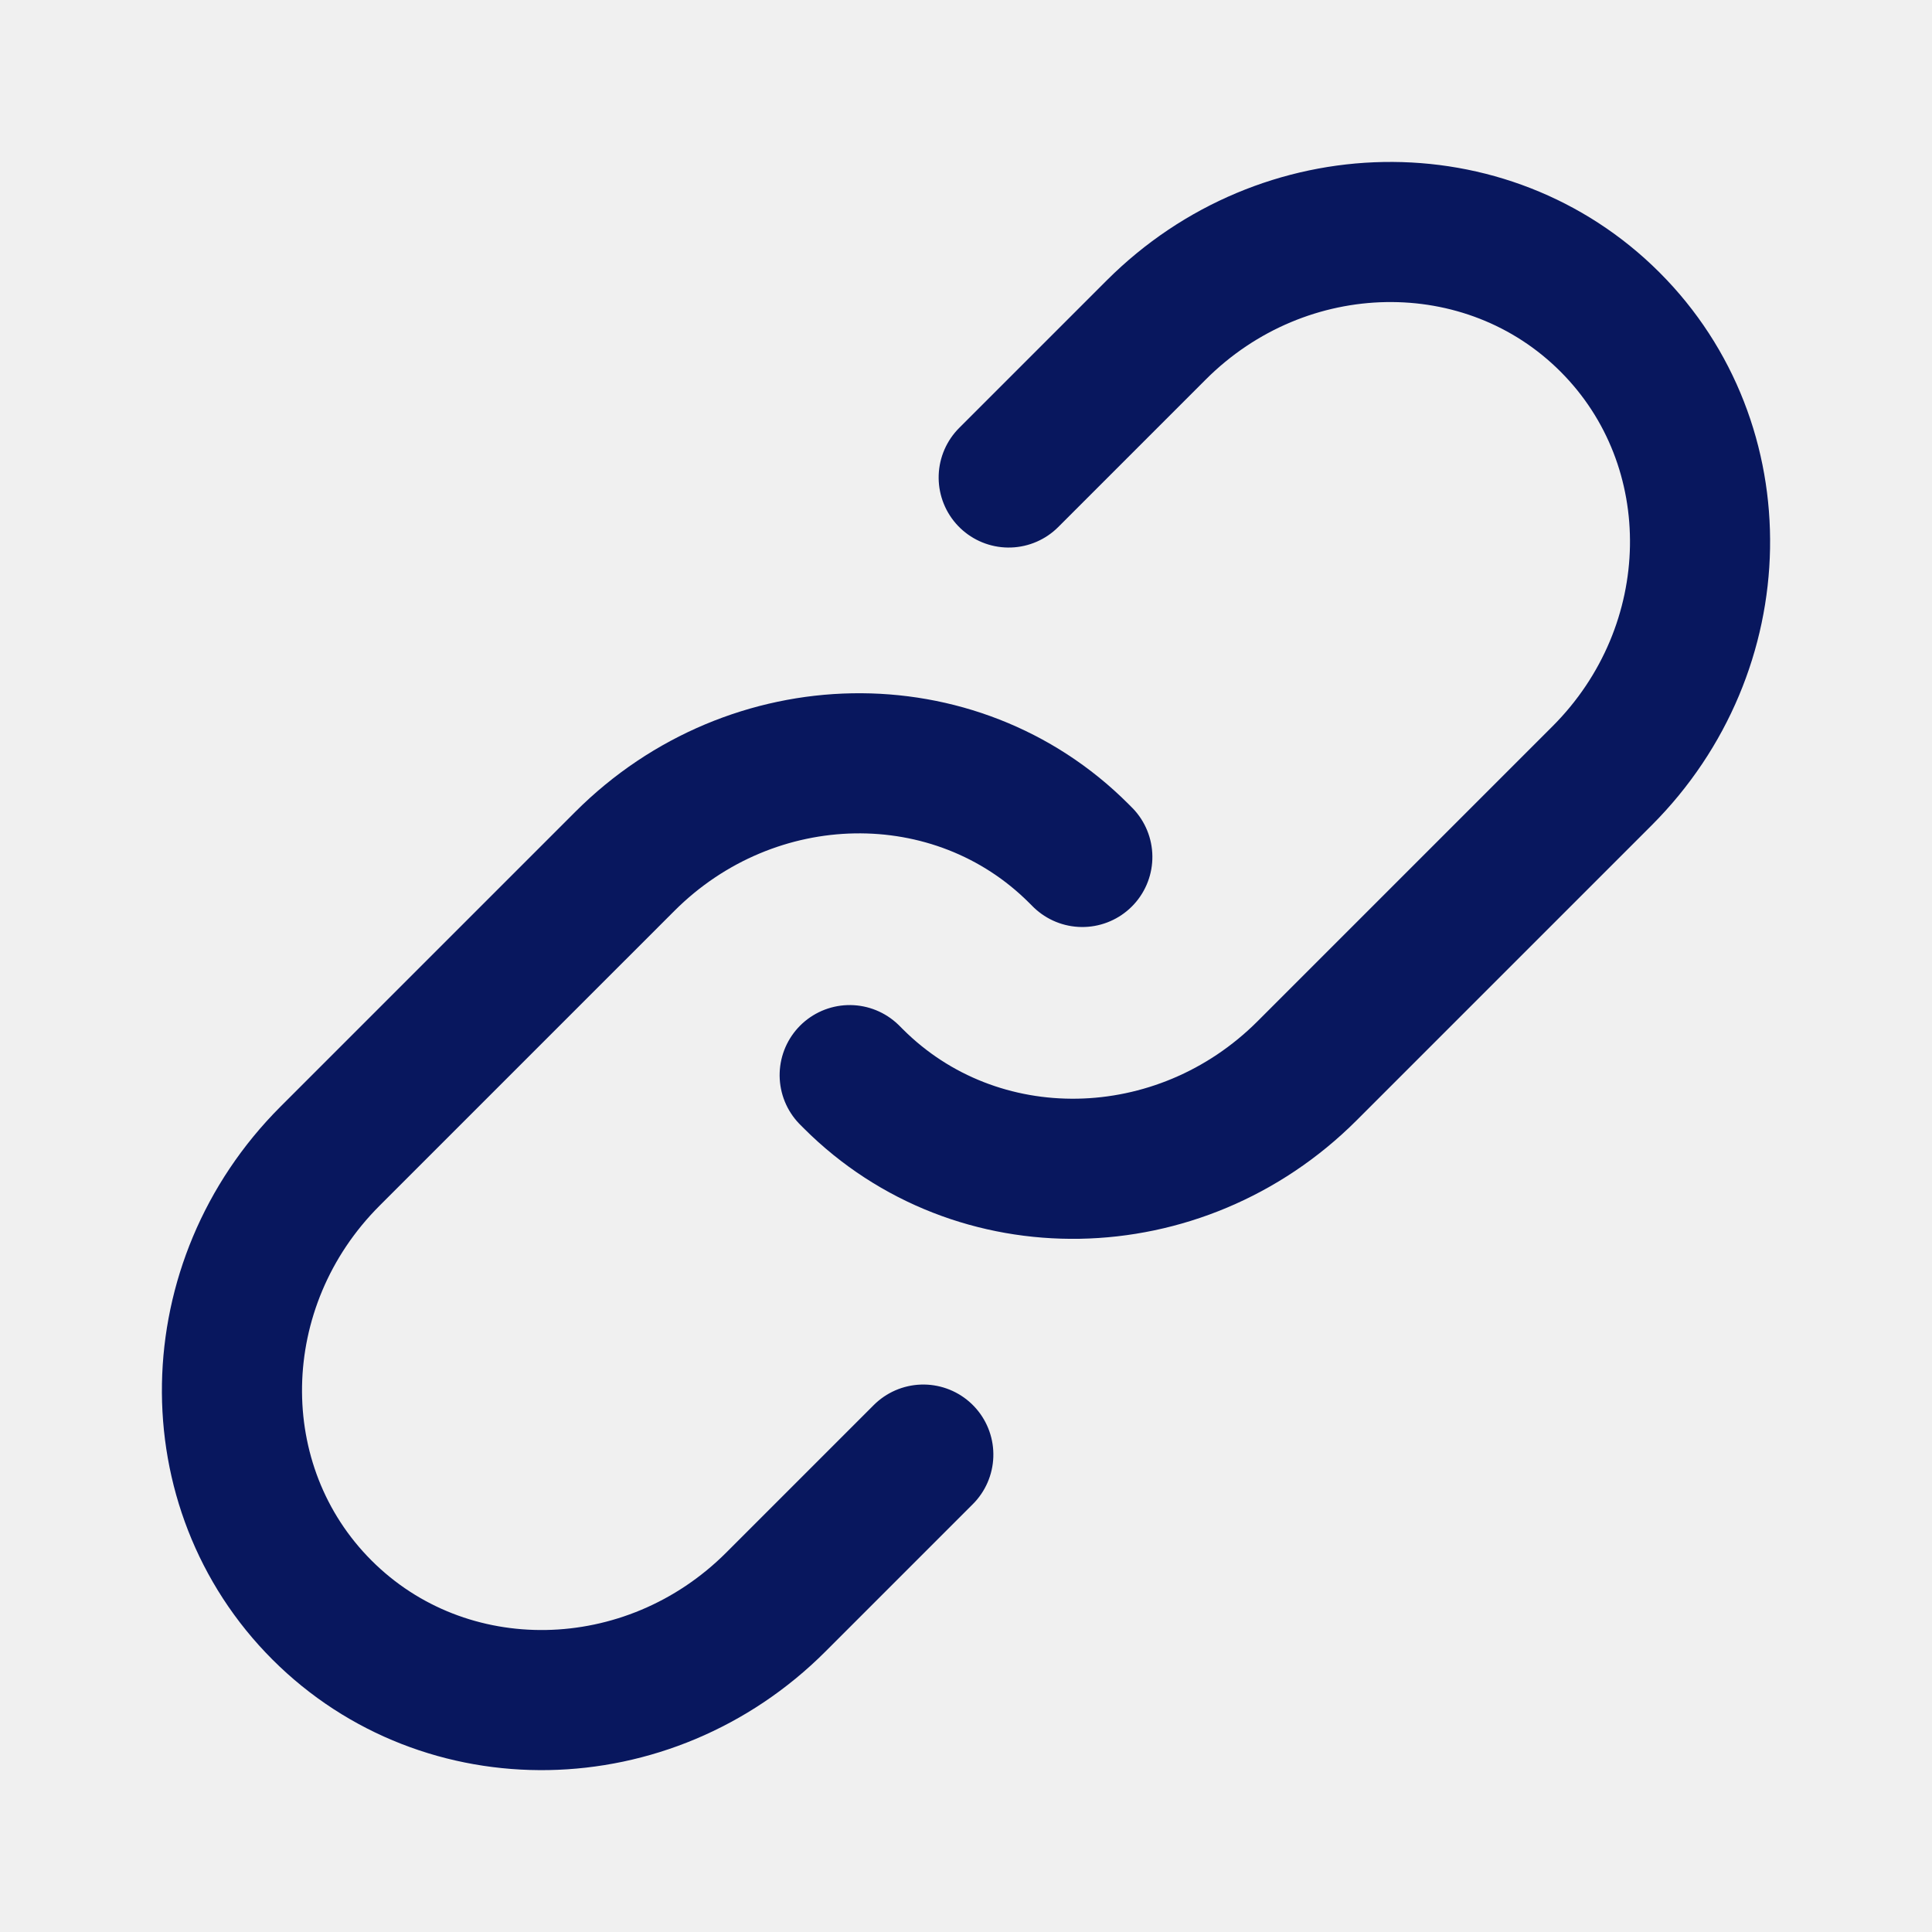
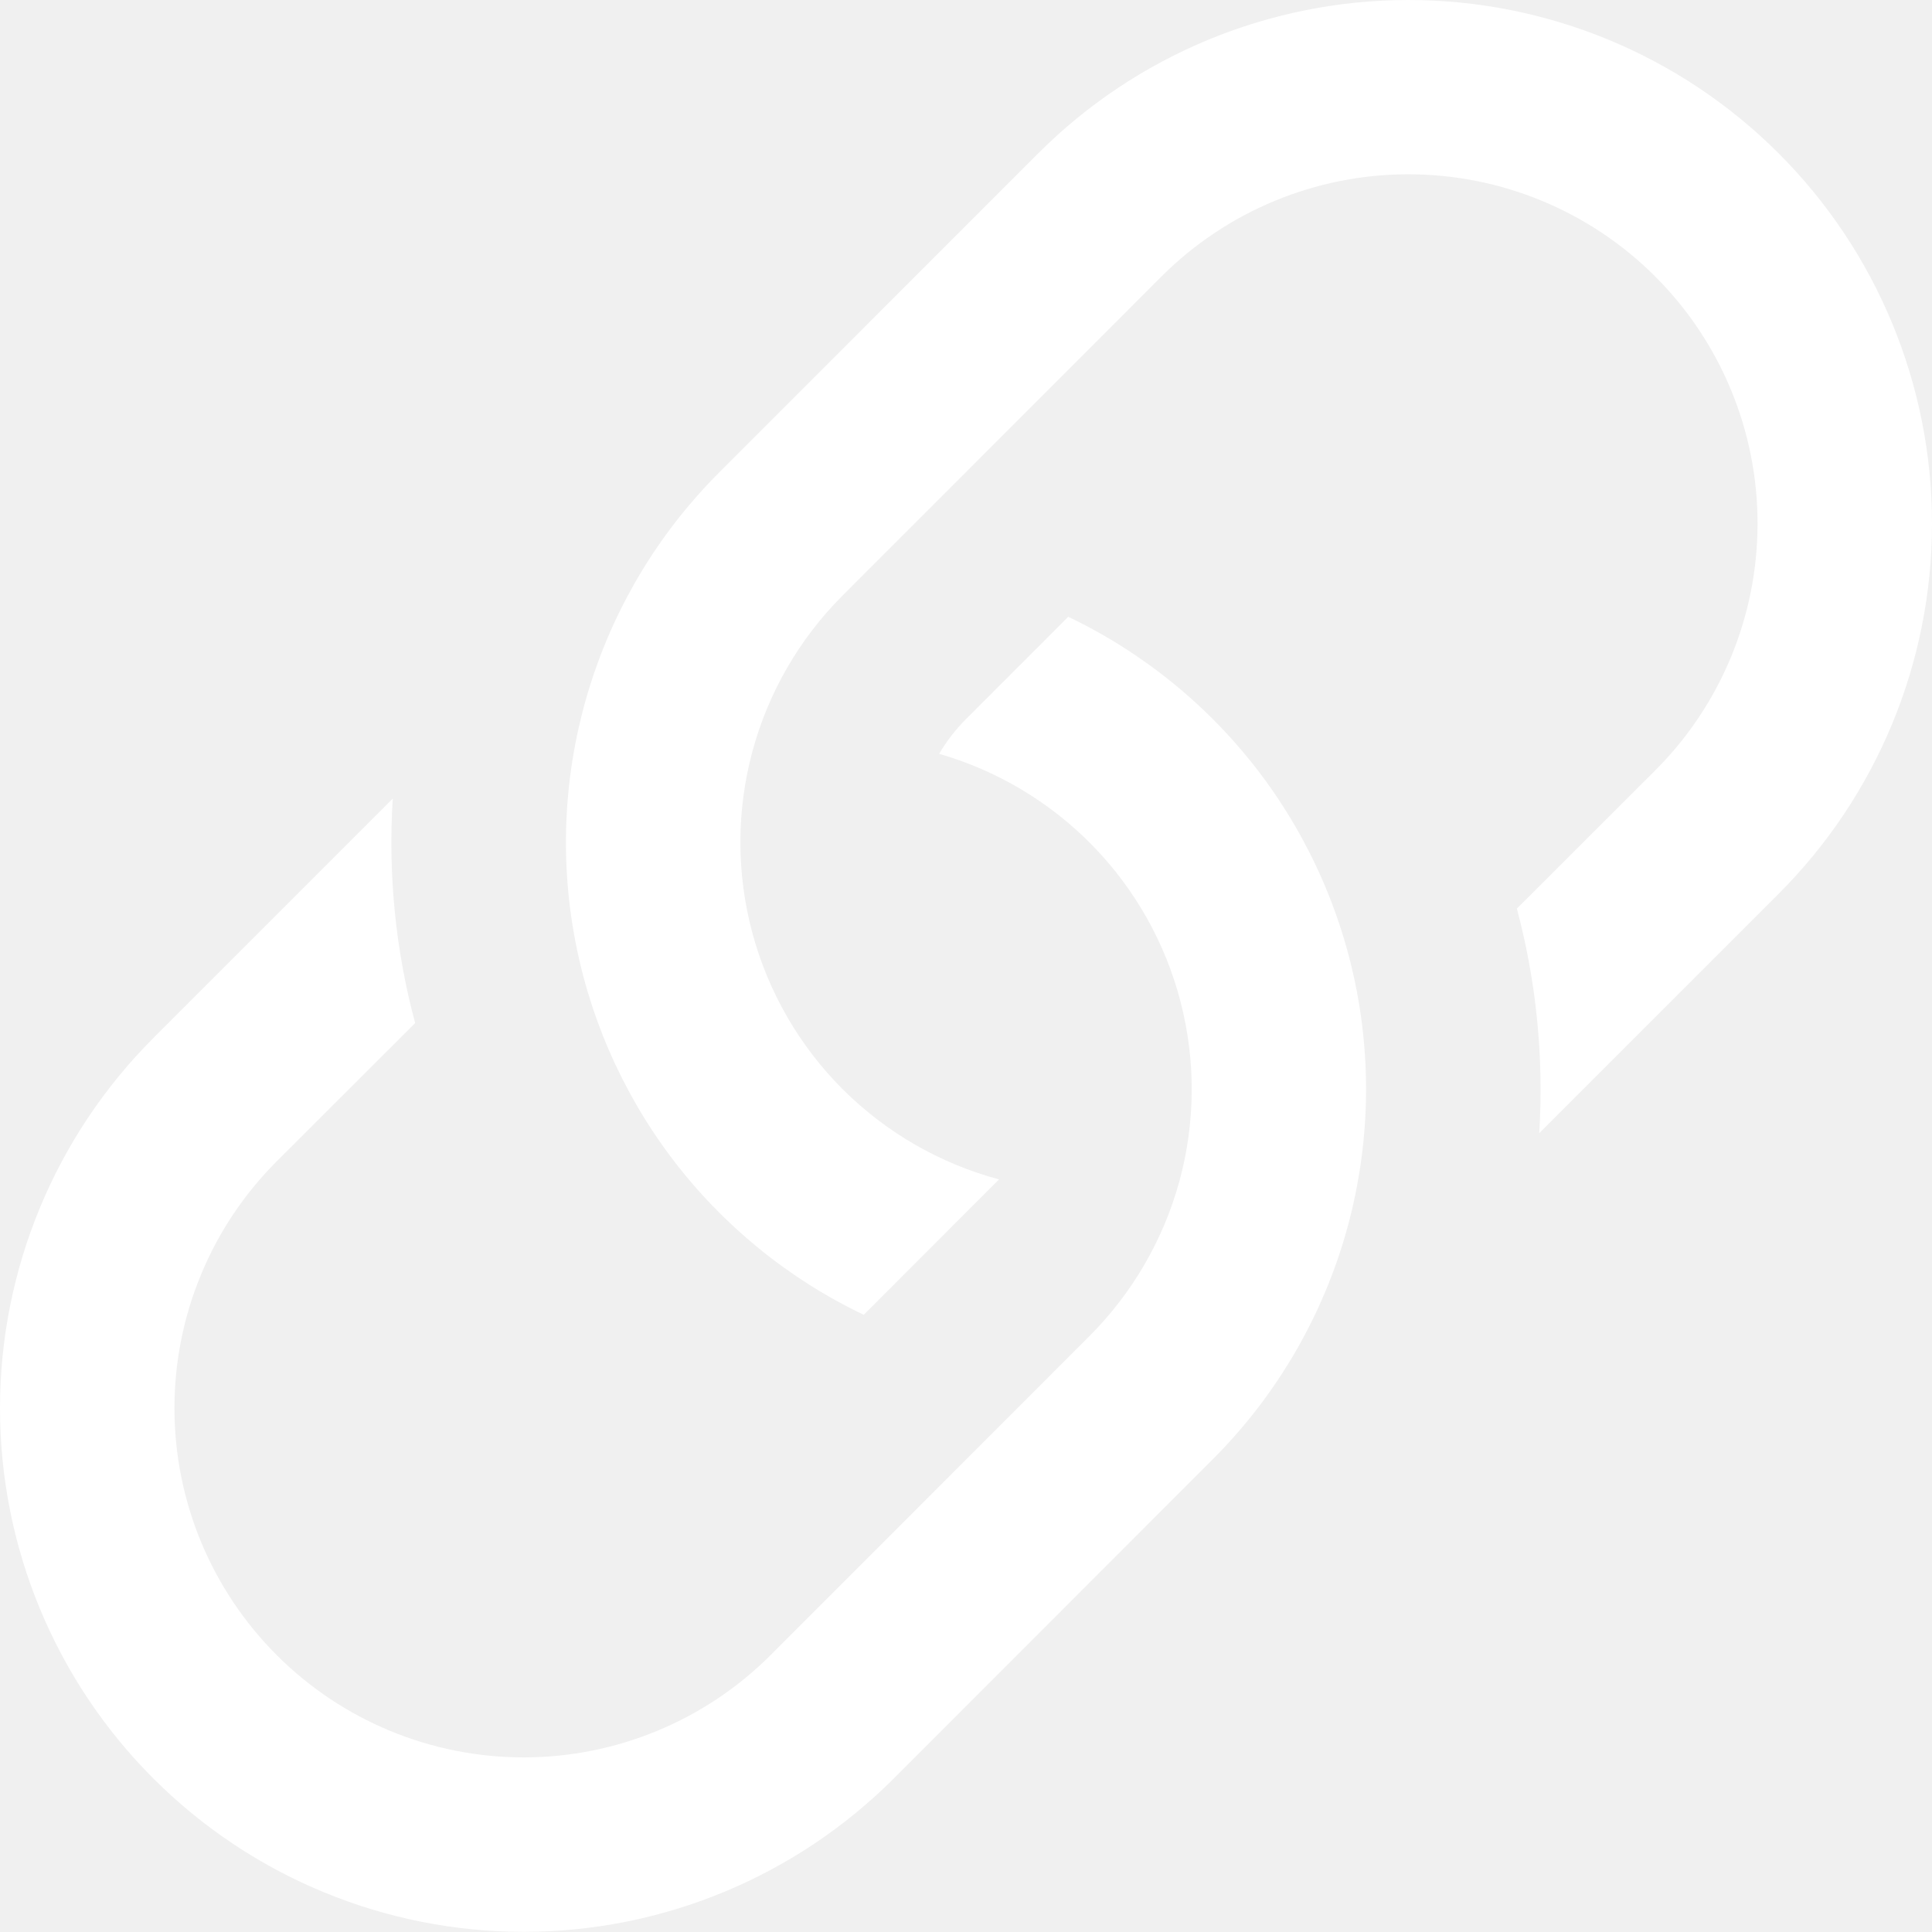
- <svg xmlns="http://www.w3.org/2000/svg" width="27.577px" height="27.577px" viewBox="0 0 27.577 27.577" version="1.1">
-   <g id="Web" stroke="none" stroke-width="1" fill="none" fill-rule="evenodd" stroke-linecap="round">
-     <g id="DT---Home-" transform="translate(-768.7114, -3045.211)" stroke="#08175E" stroke-width="2">
-       <g id="Group-15" transform="translate(355, 2624)">
-         <g id="Group-12-Copy" transform="translate(354, 414)">
-           <g id="Group-11" transform="translate(52, 0)">
-             <g id="Group-5" transform="translate(21.5, 21) rotate(-315) translate(-21.5, -21) translate(17, 8)">
-               <path d="M0,7.638 L0,4.661 C0,2.087 2.015,-1.64082033e-13 4.5,-1.64082033e-13 L4.5,-1.64082033e-13 C6.985,-1.64082033e-13 9,2.087 9,4.661 L9,10.614 C9,13.188 6.985,15.275 4.5,15.275 L4.427,15.275" id="Stroke-1" />
-               <path d="M9,18.362 L9,21.339 C9,23.913 6.985,26 4.5,26 L4.5,26 C2.015,26 -1.98262236e-13,23.913 -1.98262236e-13,21.339 L-1.98262236e-13,15.386 C-1.98262236e-13,12.812 2.015,10.725 4.5,10.725 L4.573,10.725" id="Stroke-3" />
-             </g>
-           </g>
-         </g>
-       </g>
-     </g>
-   </g>
+ <svg xmlns="http://www.w3.org/2000/svg" width="24" height="24" viewBox="0 0 24 24" fill="none">
+   <path d="M4.879 9.921L1.905 12.895C0.685 14.115 0 15.769 0 17.494C0 19.219 0.685 20.873 1.905 22.093C3.125 23.313 4.779 23.998 6.504 23.998C8.229 23.998 9.883 23.313 11.103 22.093L15.065 18.128C15.801 17.393 16.349 16.491 16.664 15.5C16.979 14.509 17.052 13.456 16.876 12.431C16.7 11.406 16.281 10.438 15.654 9.608C15.026 8.778 14.209 8.111 13.27 7.662L12 8.933C11.871 9.062 11.759 9.207 11.666 9.364C12.391 9.573 13.05 9.967 13.576 10.508C14.102 11.048 14.478 11.717 14.666 12.448C14.855 13.178 14.85 13.945 14.651 14.673C14.452 15.401 14.066 16.064 13.533 16.598L9.572 20.561C8.759 21.374 7.655 21.831 6.505 21.831C5.354 21.831 4.251 21.374 3.438 20.561C2.624 19.747 2.167 18.644 2.167 17.493C2.167 16.343 2.624 15.239 3.438 14.426L5.157 12.709C4.913 11.8 4.82 10.86 4.879 9.921Z" fill="white" />
+   <path d="M8.935 5.868C8.199 6.603 7.651 7.504 7.336 8.496C7.021 9.487 6.948 10.54 7.124 11.565C7.3 12.59 7.719 13.558 8.346 14.388C8.974 15.218 9.791 15.885 10.73 16.333L12.41 14.651C11.675 14.454 11.005 14.067 10.466 13.529C9.929 12.991 9.542 12.32 9.345 11.585C9.148 10.85 9.148 10.076 9.345 9.341C9.542 8.606 9.929 7.936 10.467 7.398L14.428 3.435C15.241 2.622 16.345 2.165 17.495 2.165C18.646 2.165 19.749 2.622 20.562 3.435C21.376 4.249 21.833 5.352 21.833 6.503C21.833 7.653 21.376 8.757 20.562 9.57L18.843 11.287C19.086 12.197 19.179 13.14 19.121 14.077L22.095 11.103C23.315 9.883 24 8.229 24 6.504C24 4.779 23.315 3.125 22.095 1.905C20.875 0.685 19.221 0 17.496 0C15.771 0 14.117 0.685 12.897 1.905L8.935 5.868Z" fill="white" />
</svg>
